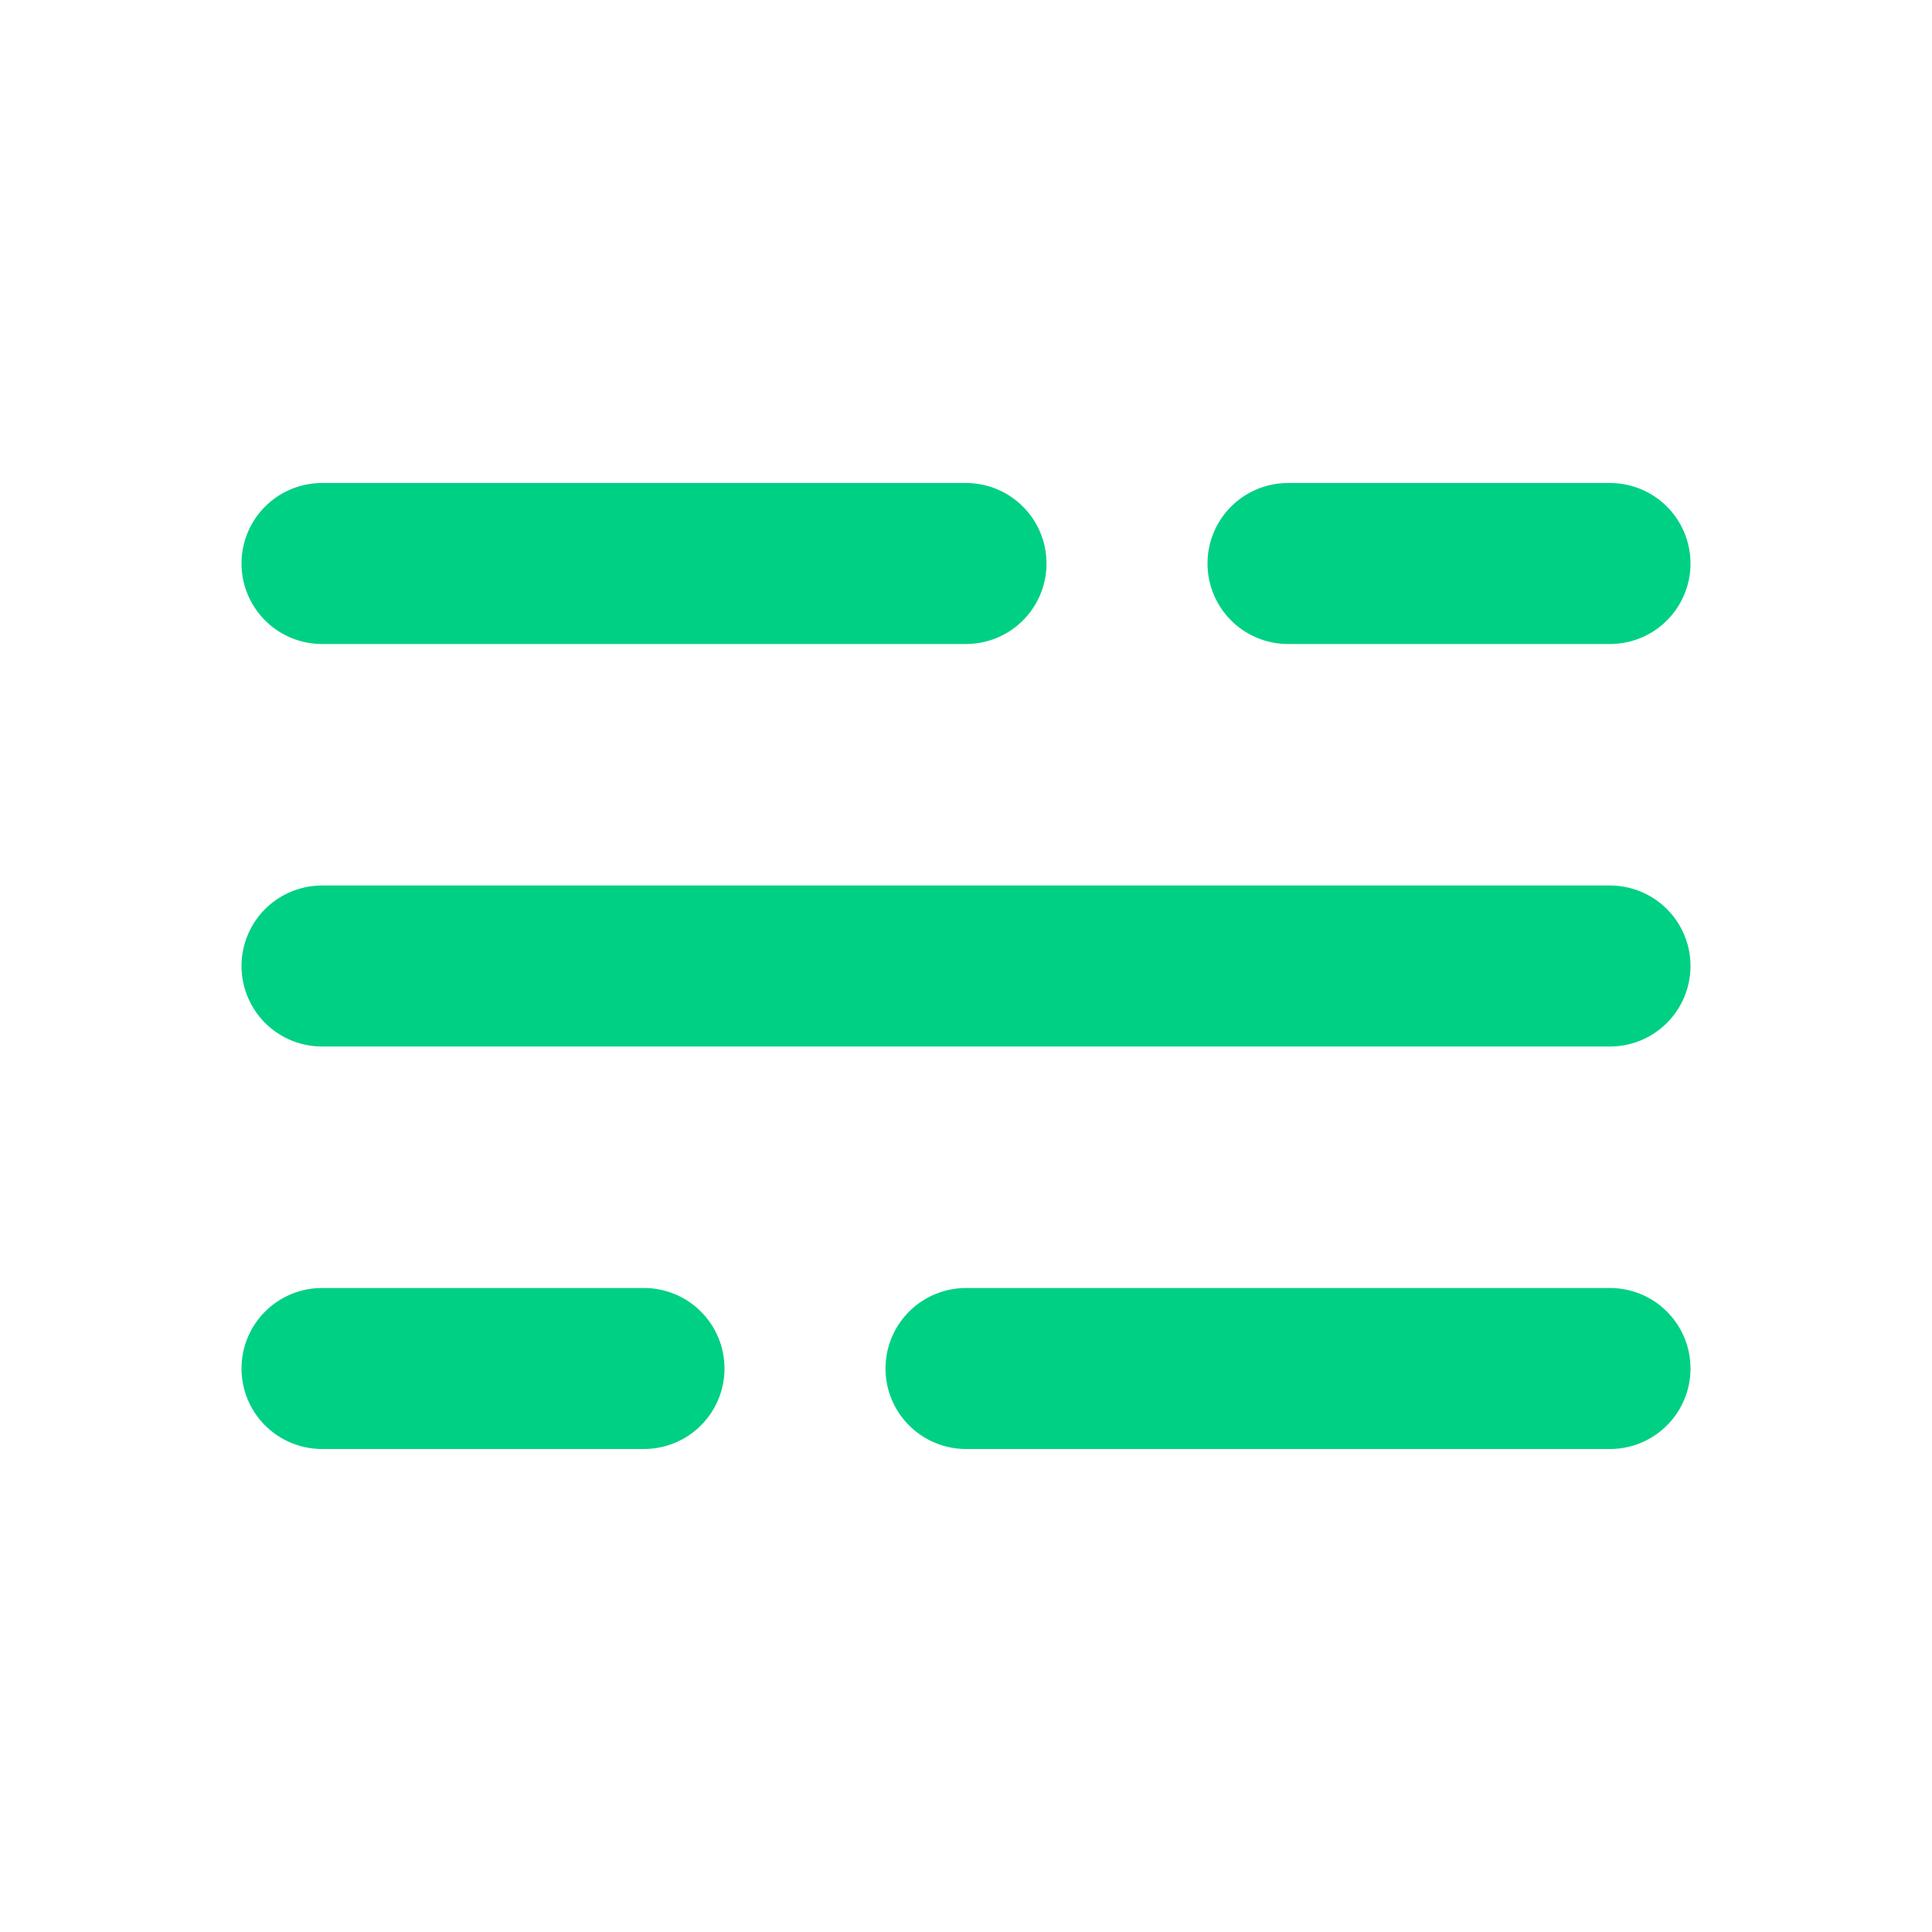
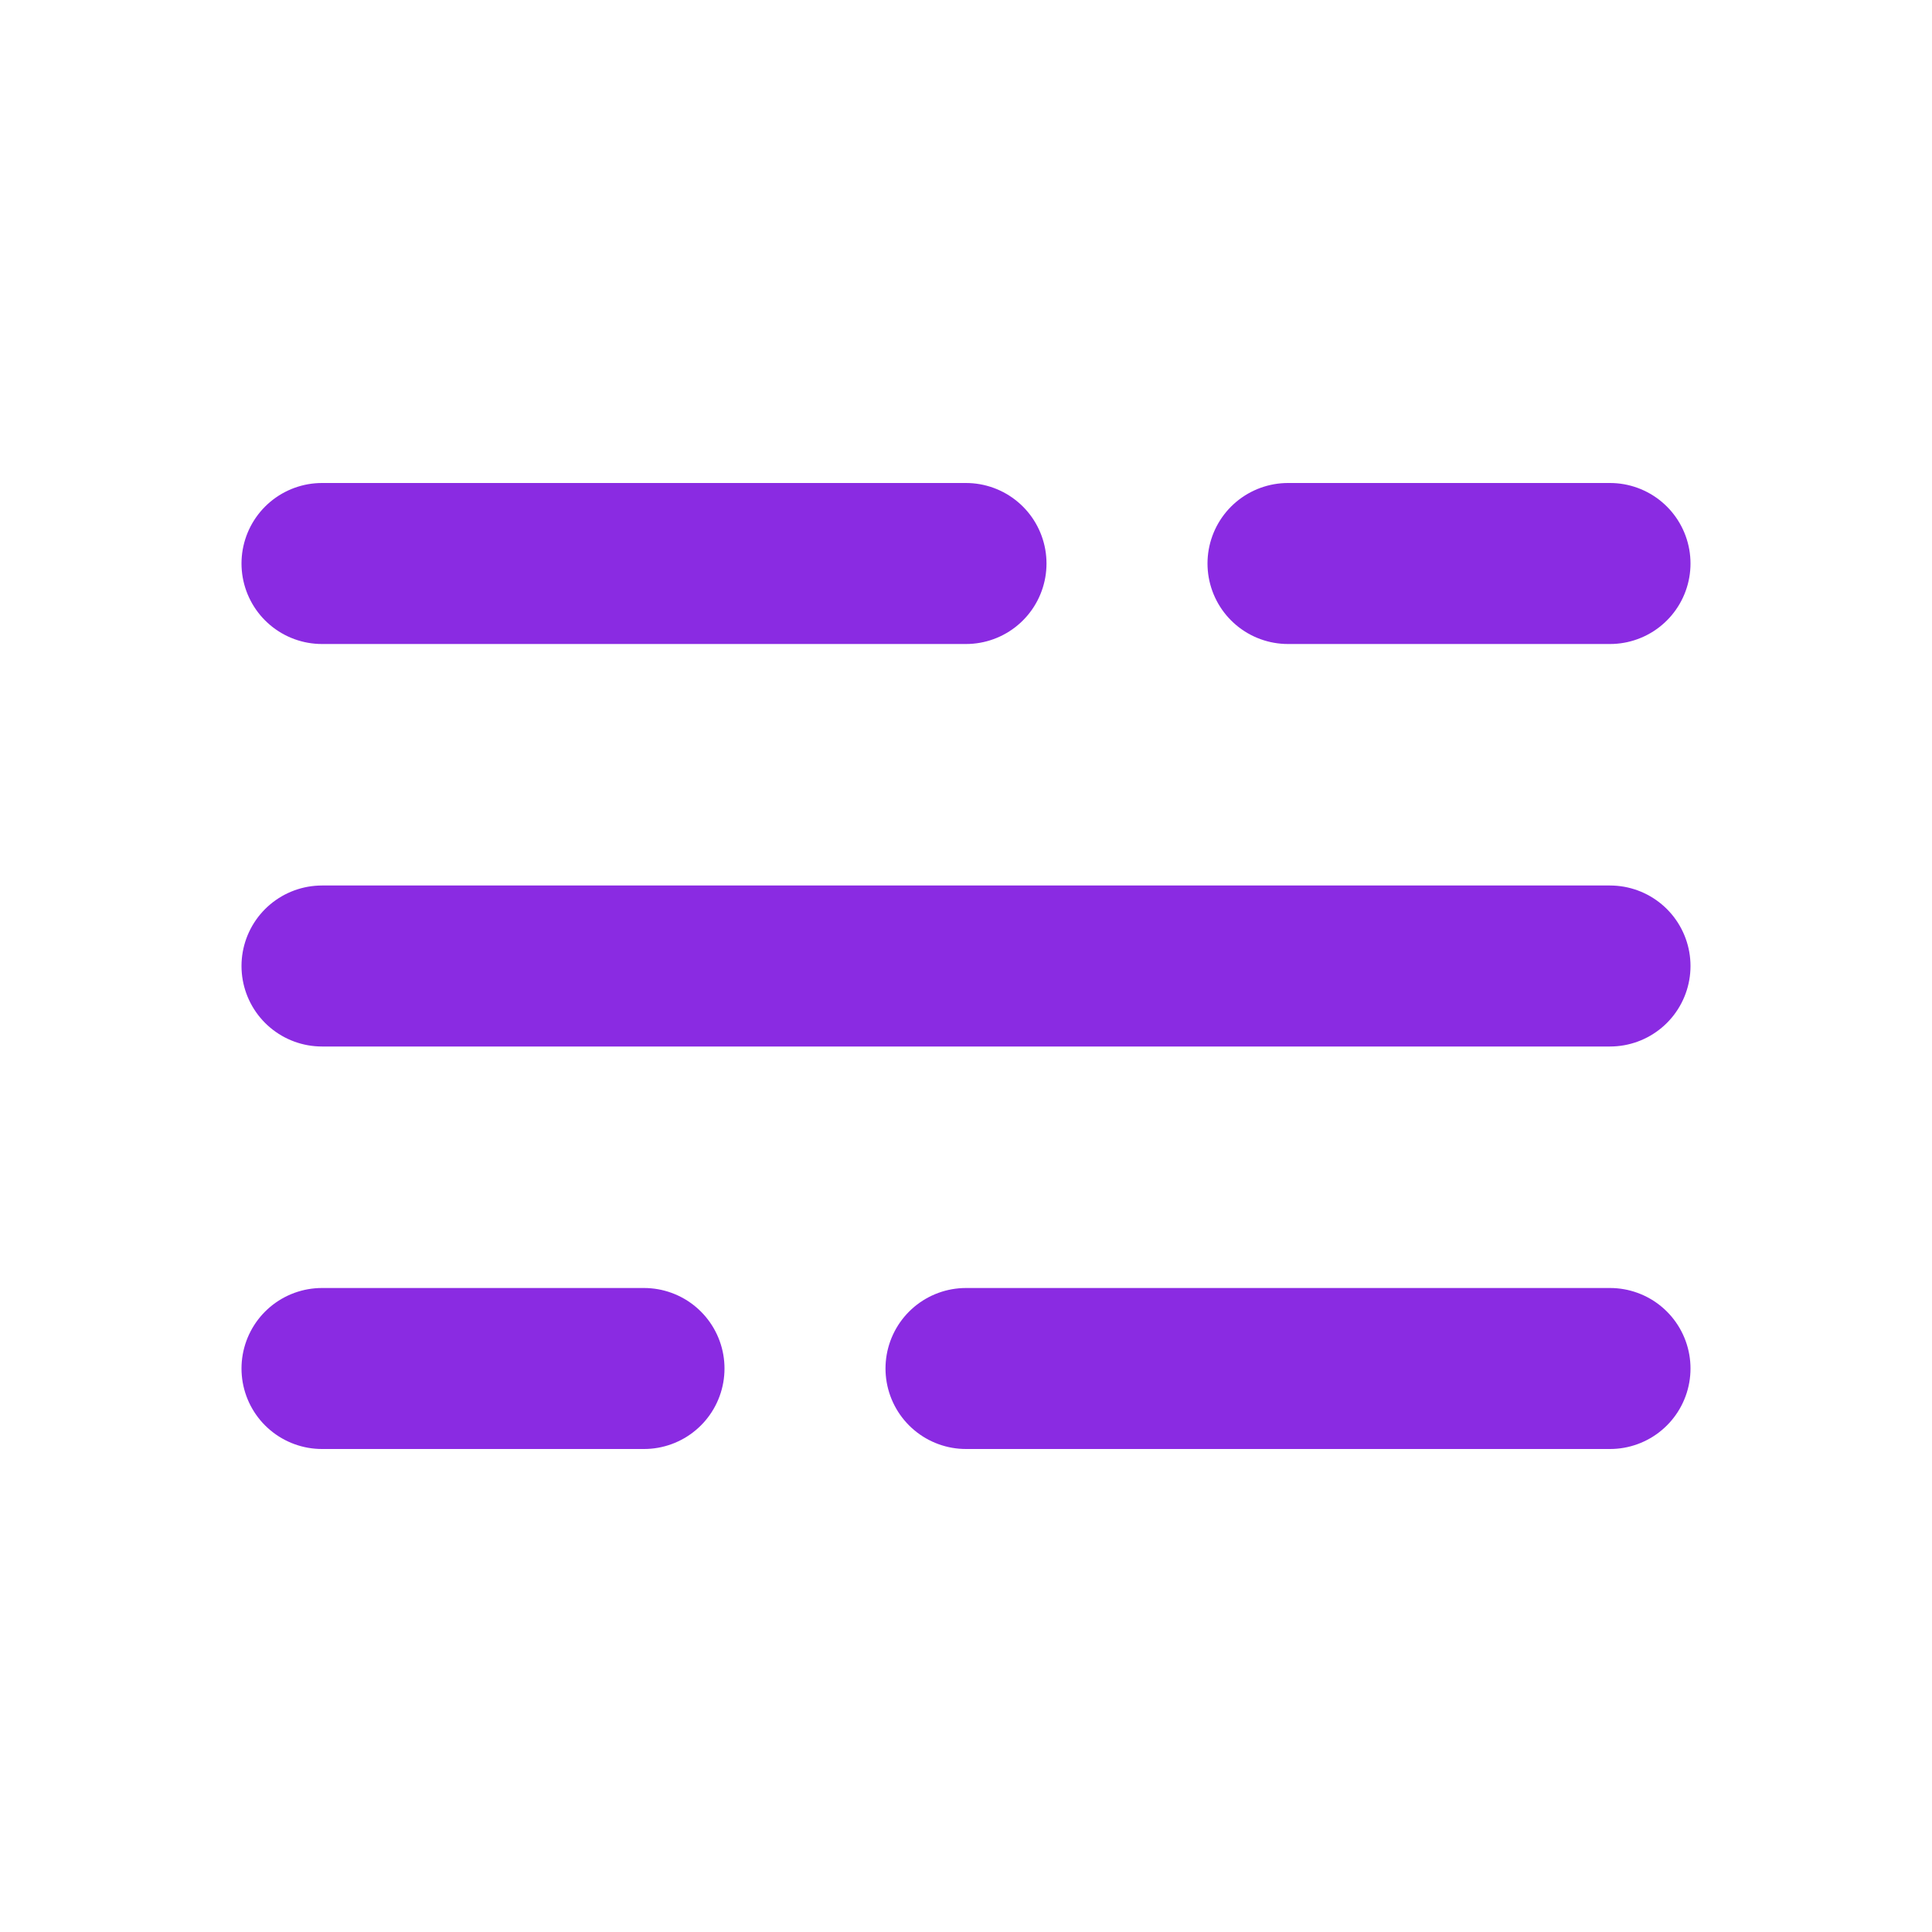
<svg xmlns="http://www.w3.org/2000/svg" width="800px" height="800px" viewBox="0 0 24 24" fill="none">
-   <path d="M4 17H8M12 17H20M4 12H20M4 7H12M16 7H20" stroke="#00d084" stroke-width="2" stroke-linecap="round" stroke-linejoin="round" />
+   <path d="M4 17H8M12 17H20M4 12H20M4 7H12M16 7H20" stroke="#8a2be2" stroke-width="2" stroke-linecap="round" stroke-linejoin="round" />
</svg>
